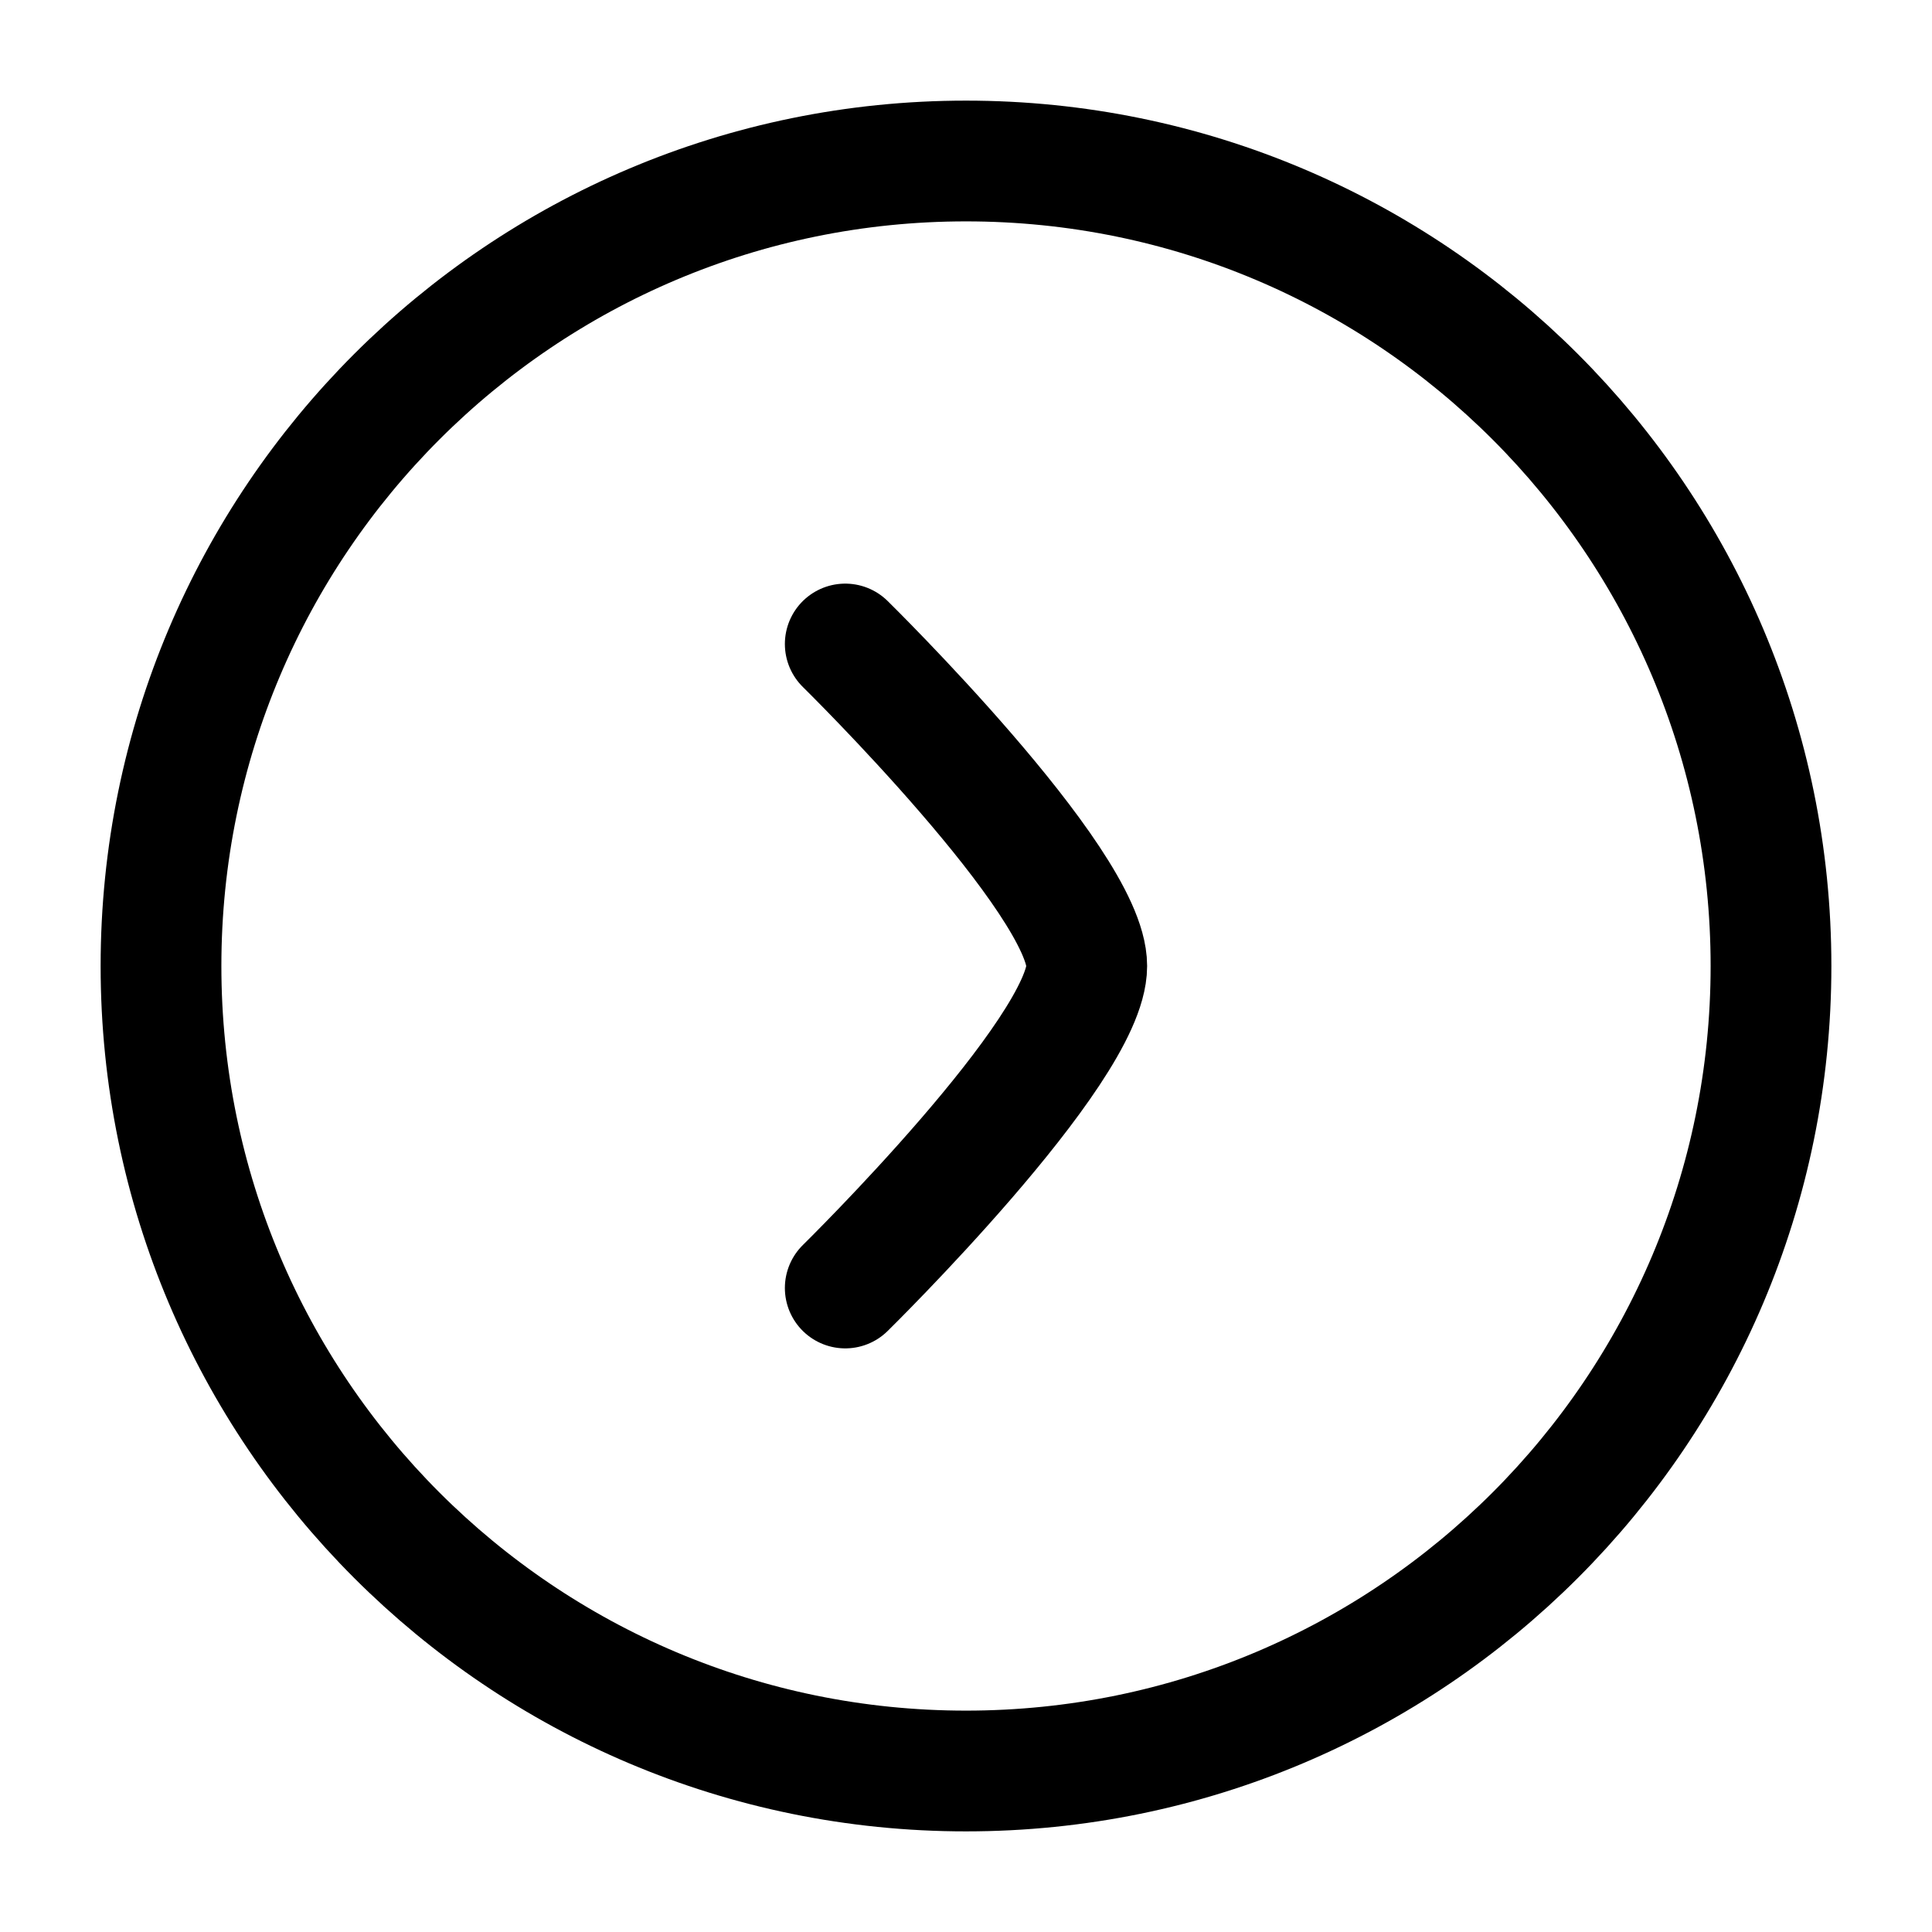
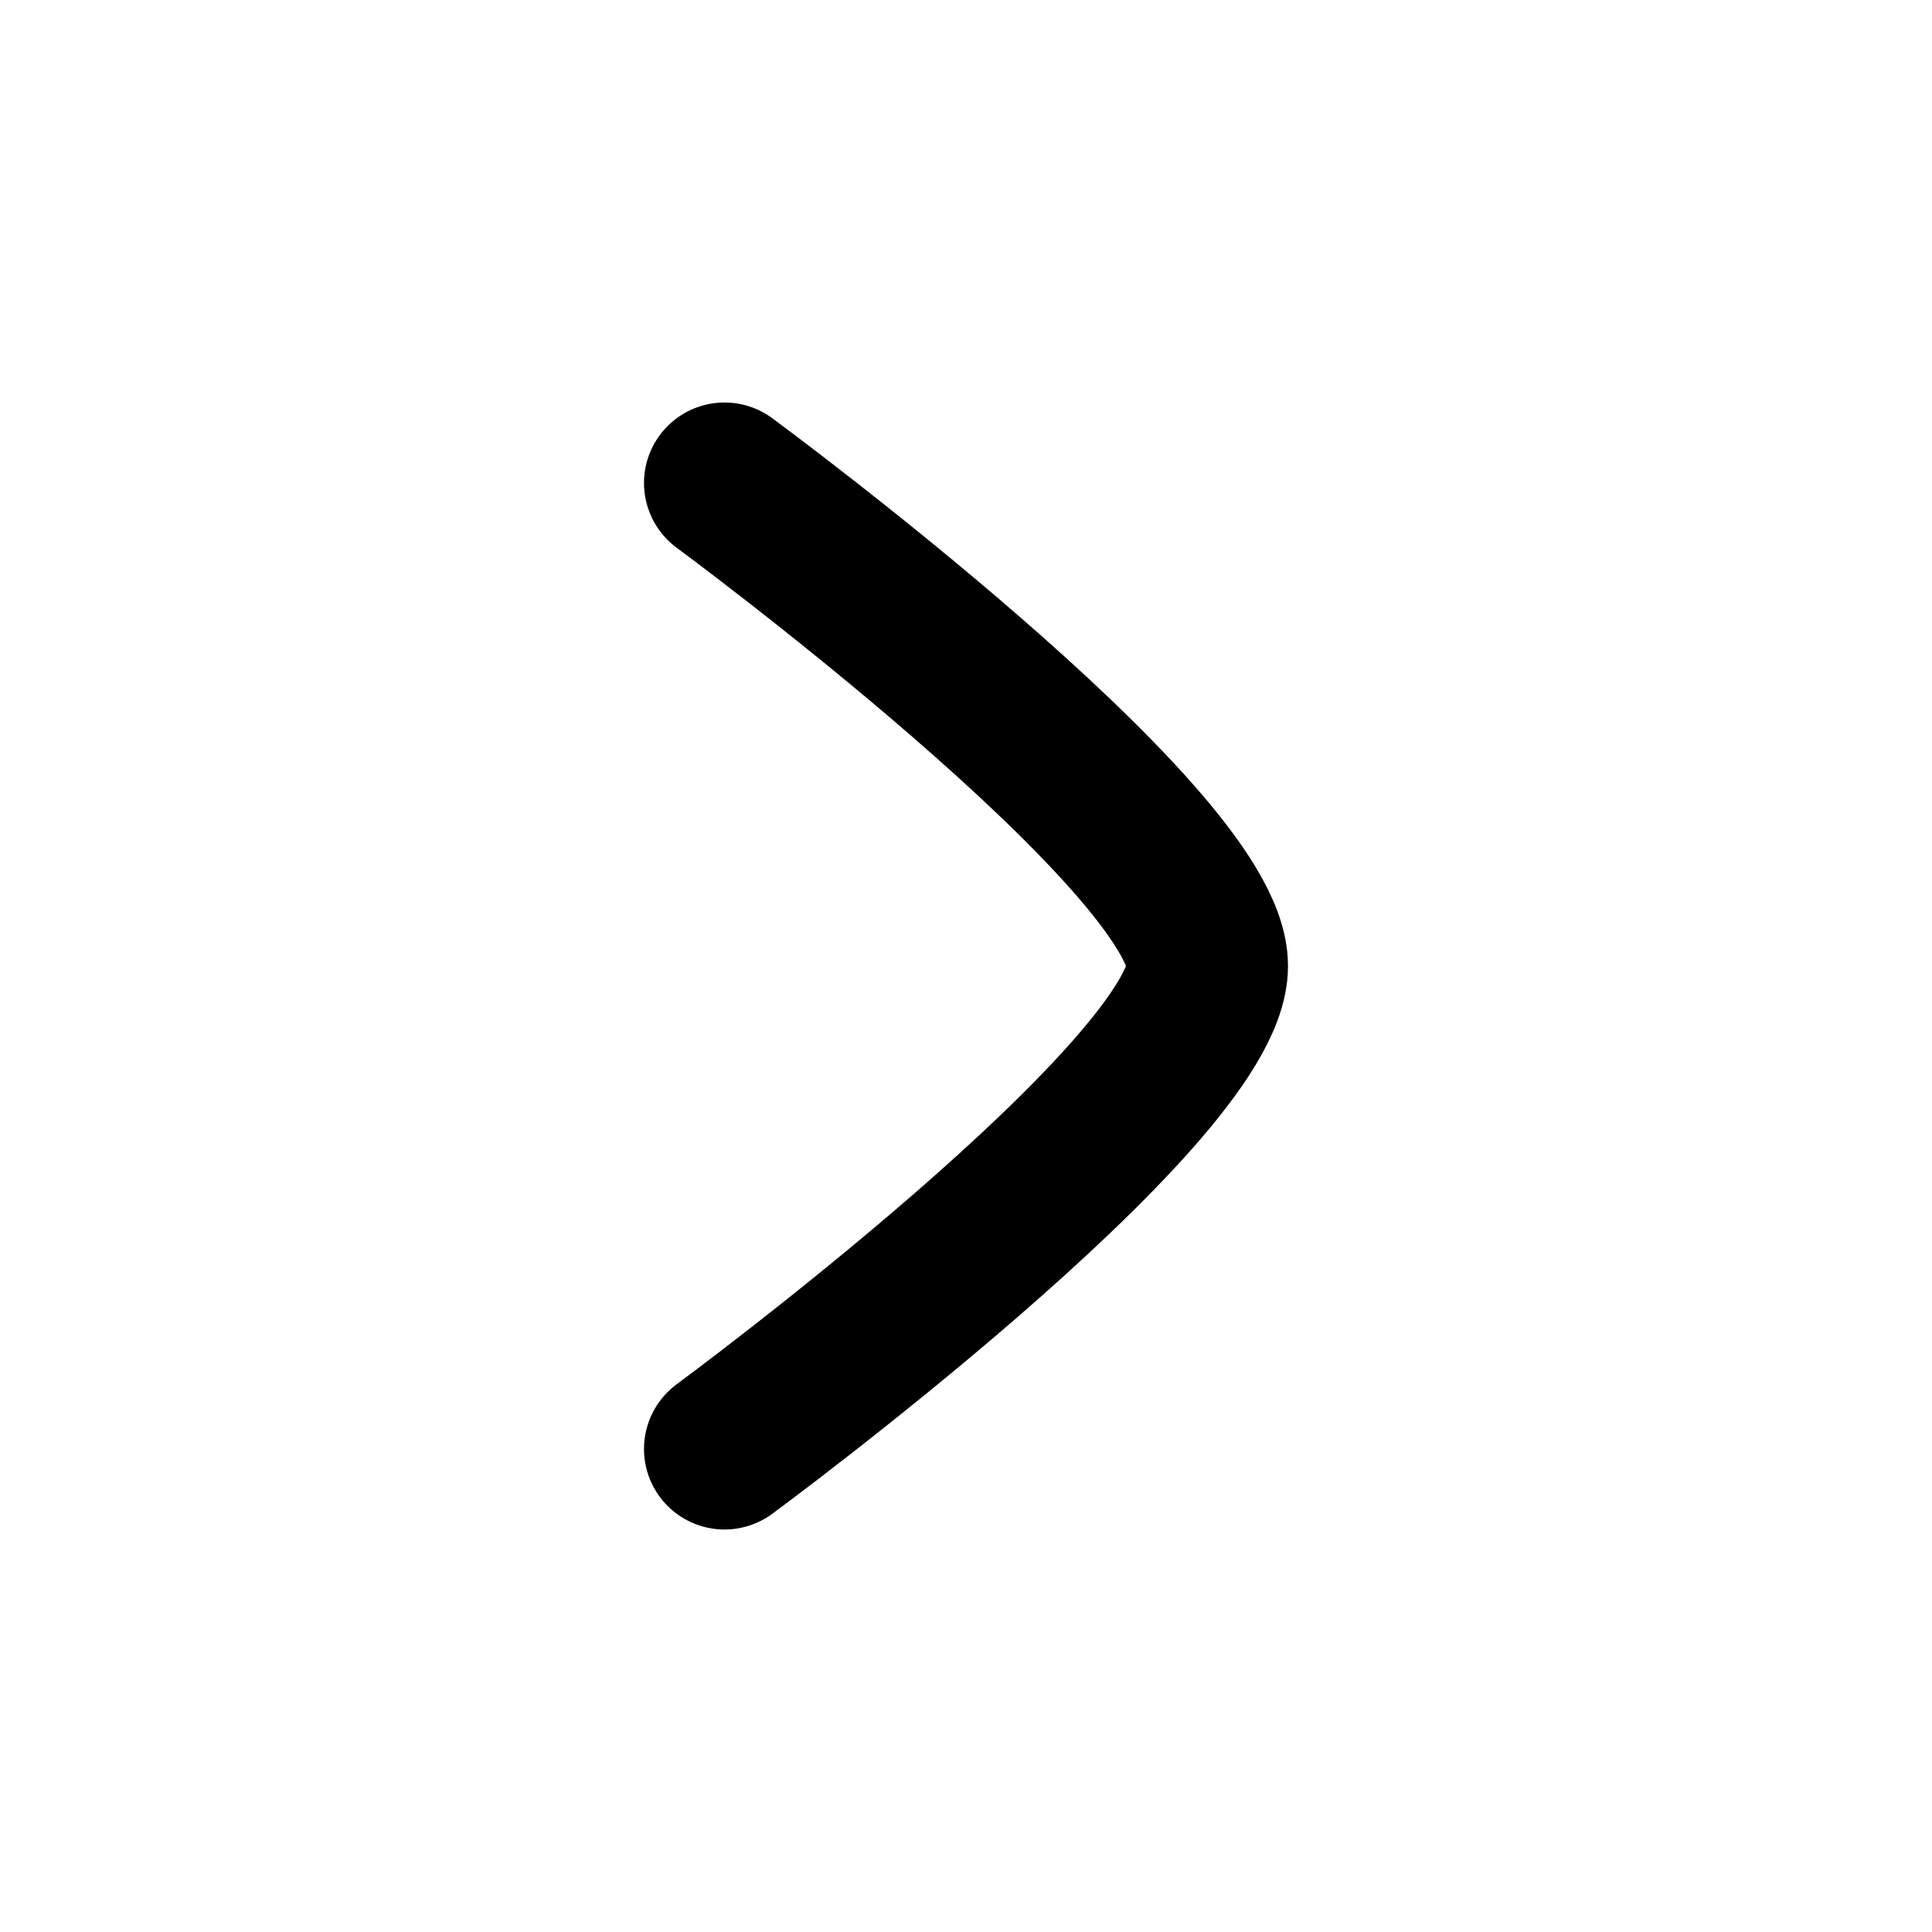
- <svg xmlns="http://www.w3.org/2000/svg" viewBox="0 0 24 24" width="28" height="28" color="#000000" fill="none">
-   <circle cx="12" cy="12" r="10" stroke="#000000" stroke-width="1.5" />
-   <path d="M10.5 8C10.5 8 13.5 10.946 13.5 12C13.5 13.054 10.5 16 10.5 16" stroke="#000000" stroke-width="1.5" stroke-linecap="round" stroke-linejoin="round" />
+ <svg xmlns="http://www.w3.org/2000/svg" viewBox="0 0 24 24" width="24" height="24" color="#000000" fill="none">
+   <path d="M9 6C9 6 15 10.419 15 12C15 13.581 9 18 9 18" stroke="#000000" stroke-width="2" stroke-linecap="round" stroke-linejoin="round" />
</svg>
